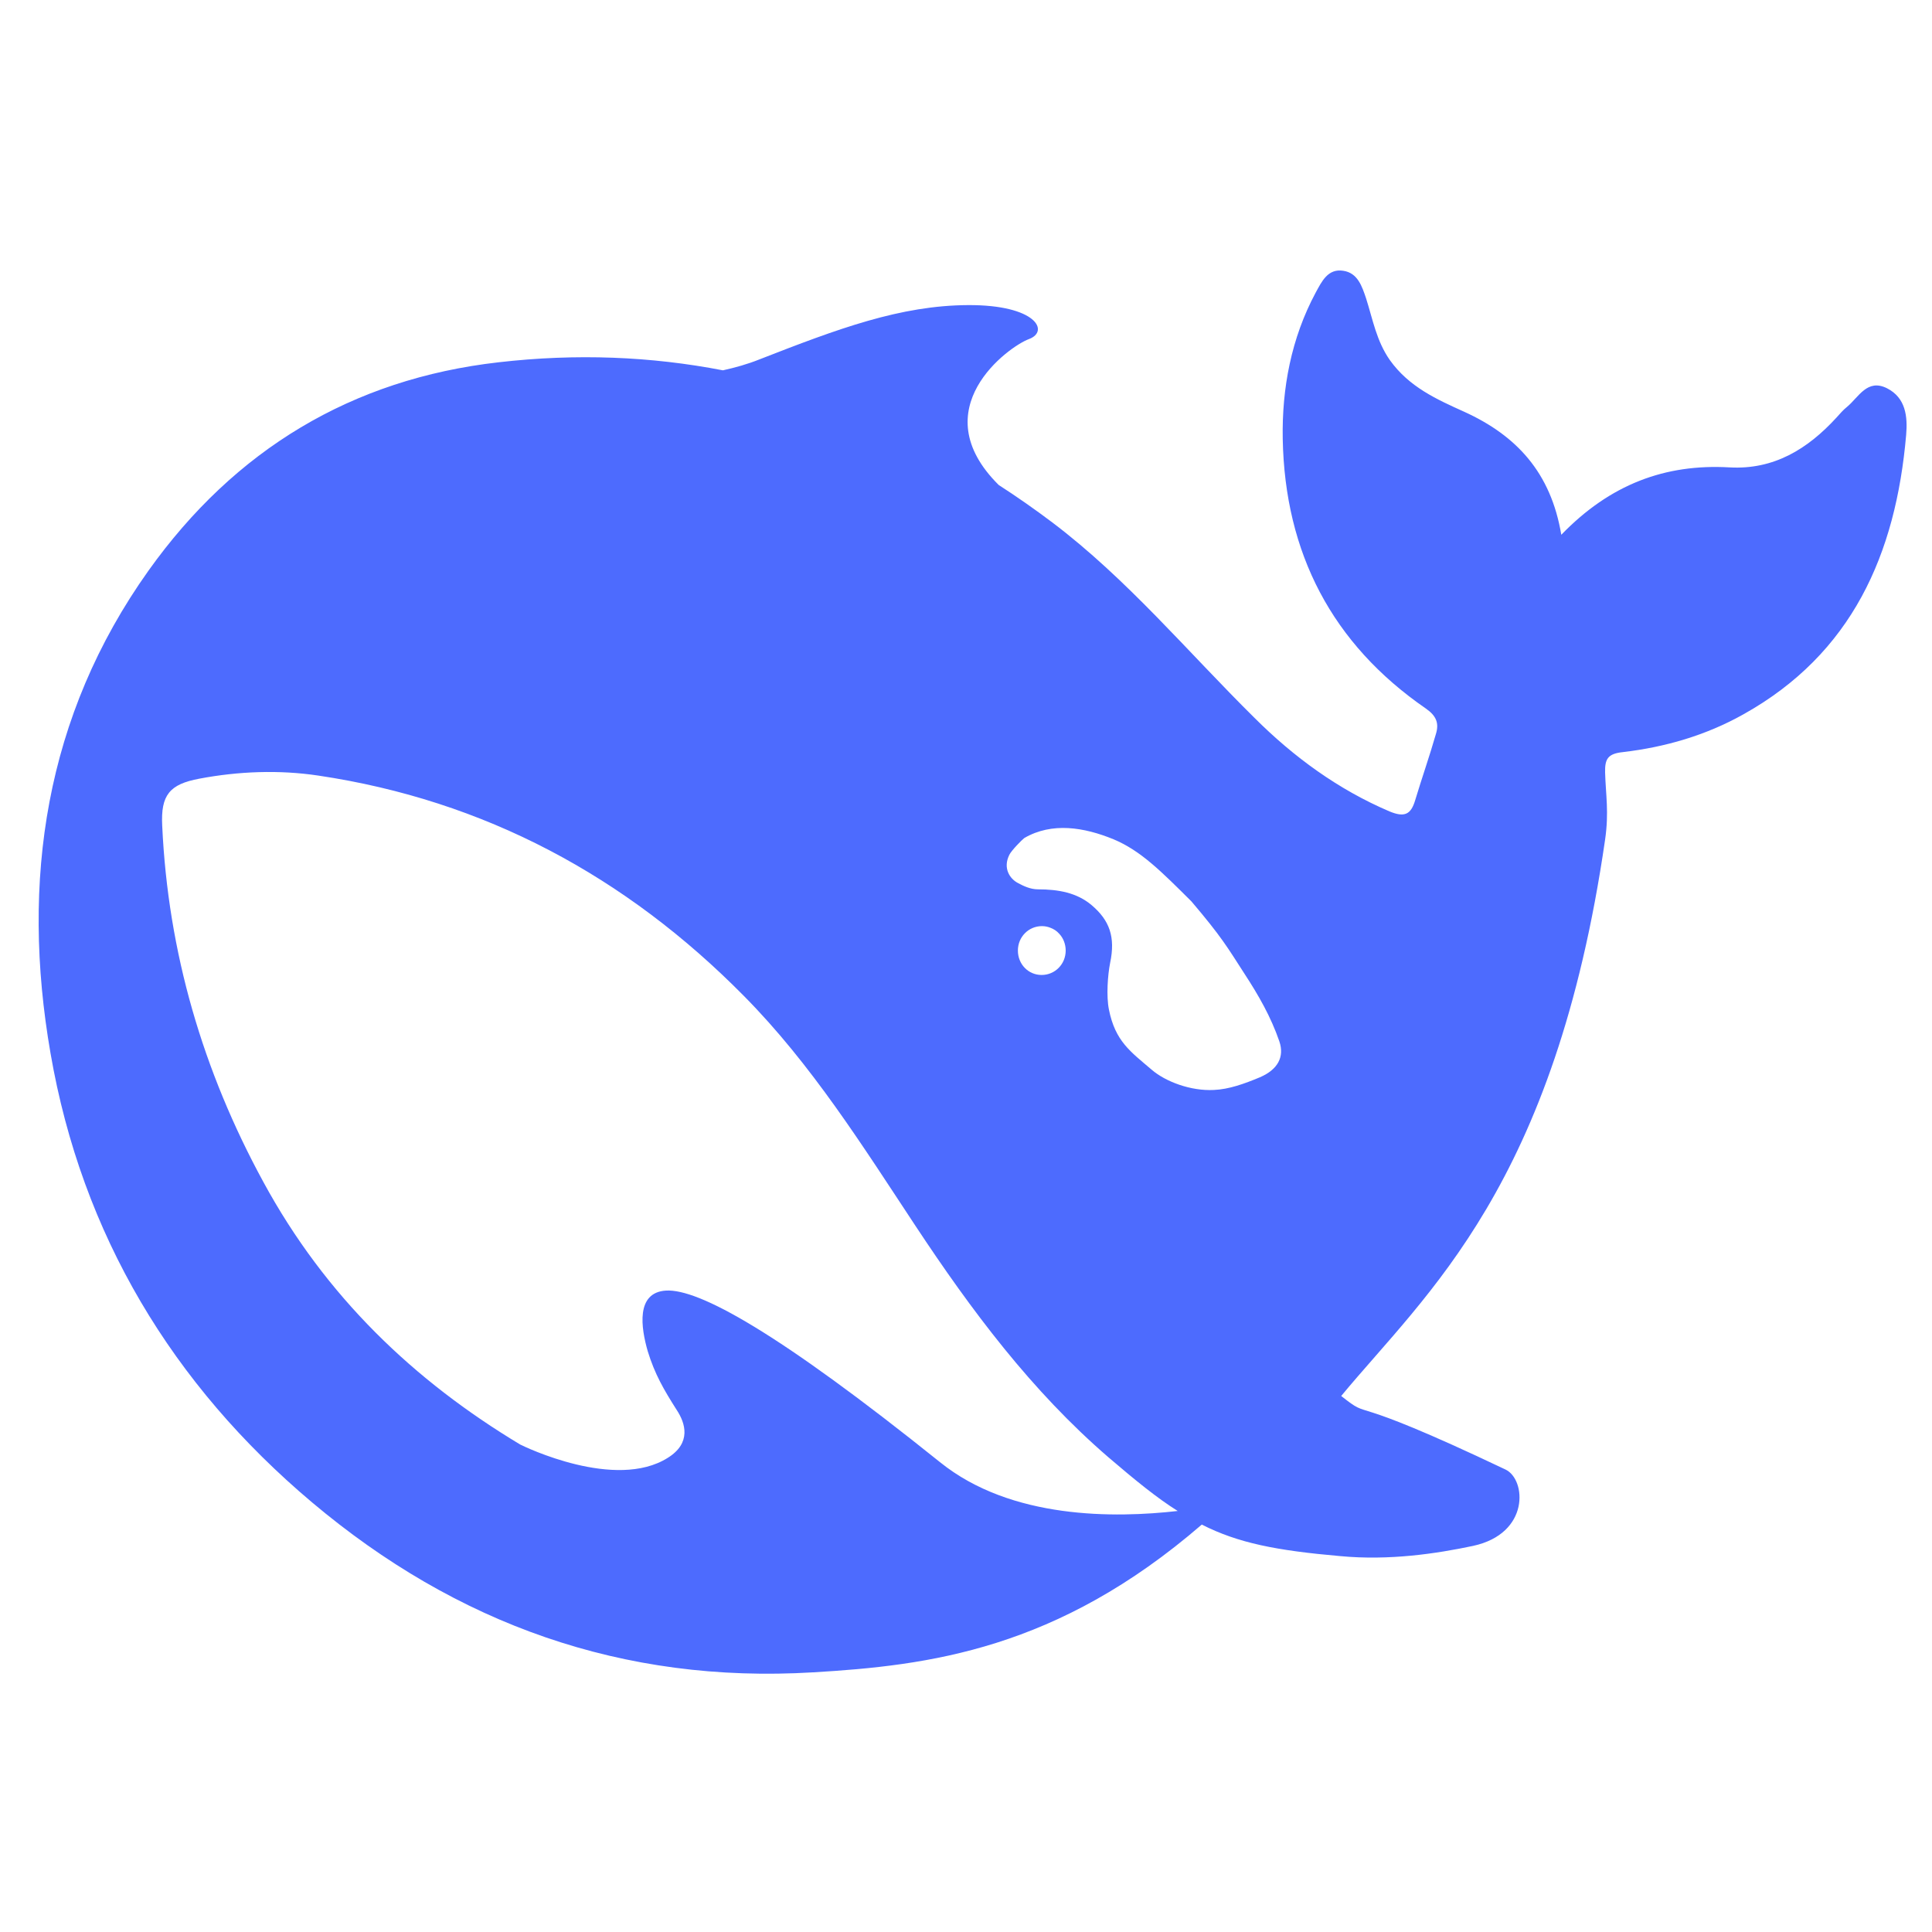
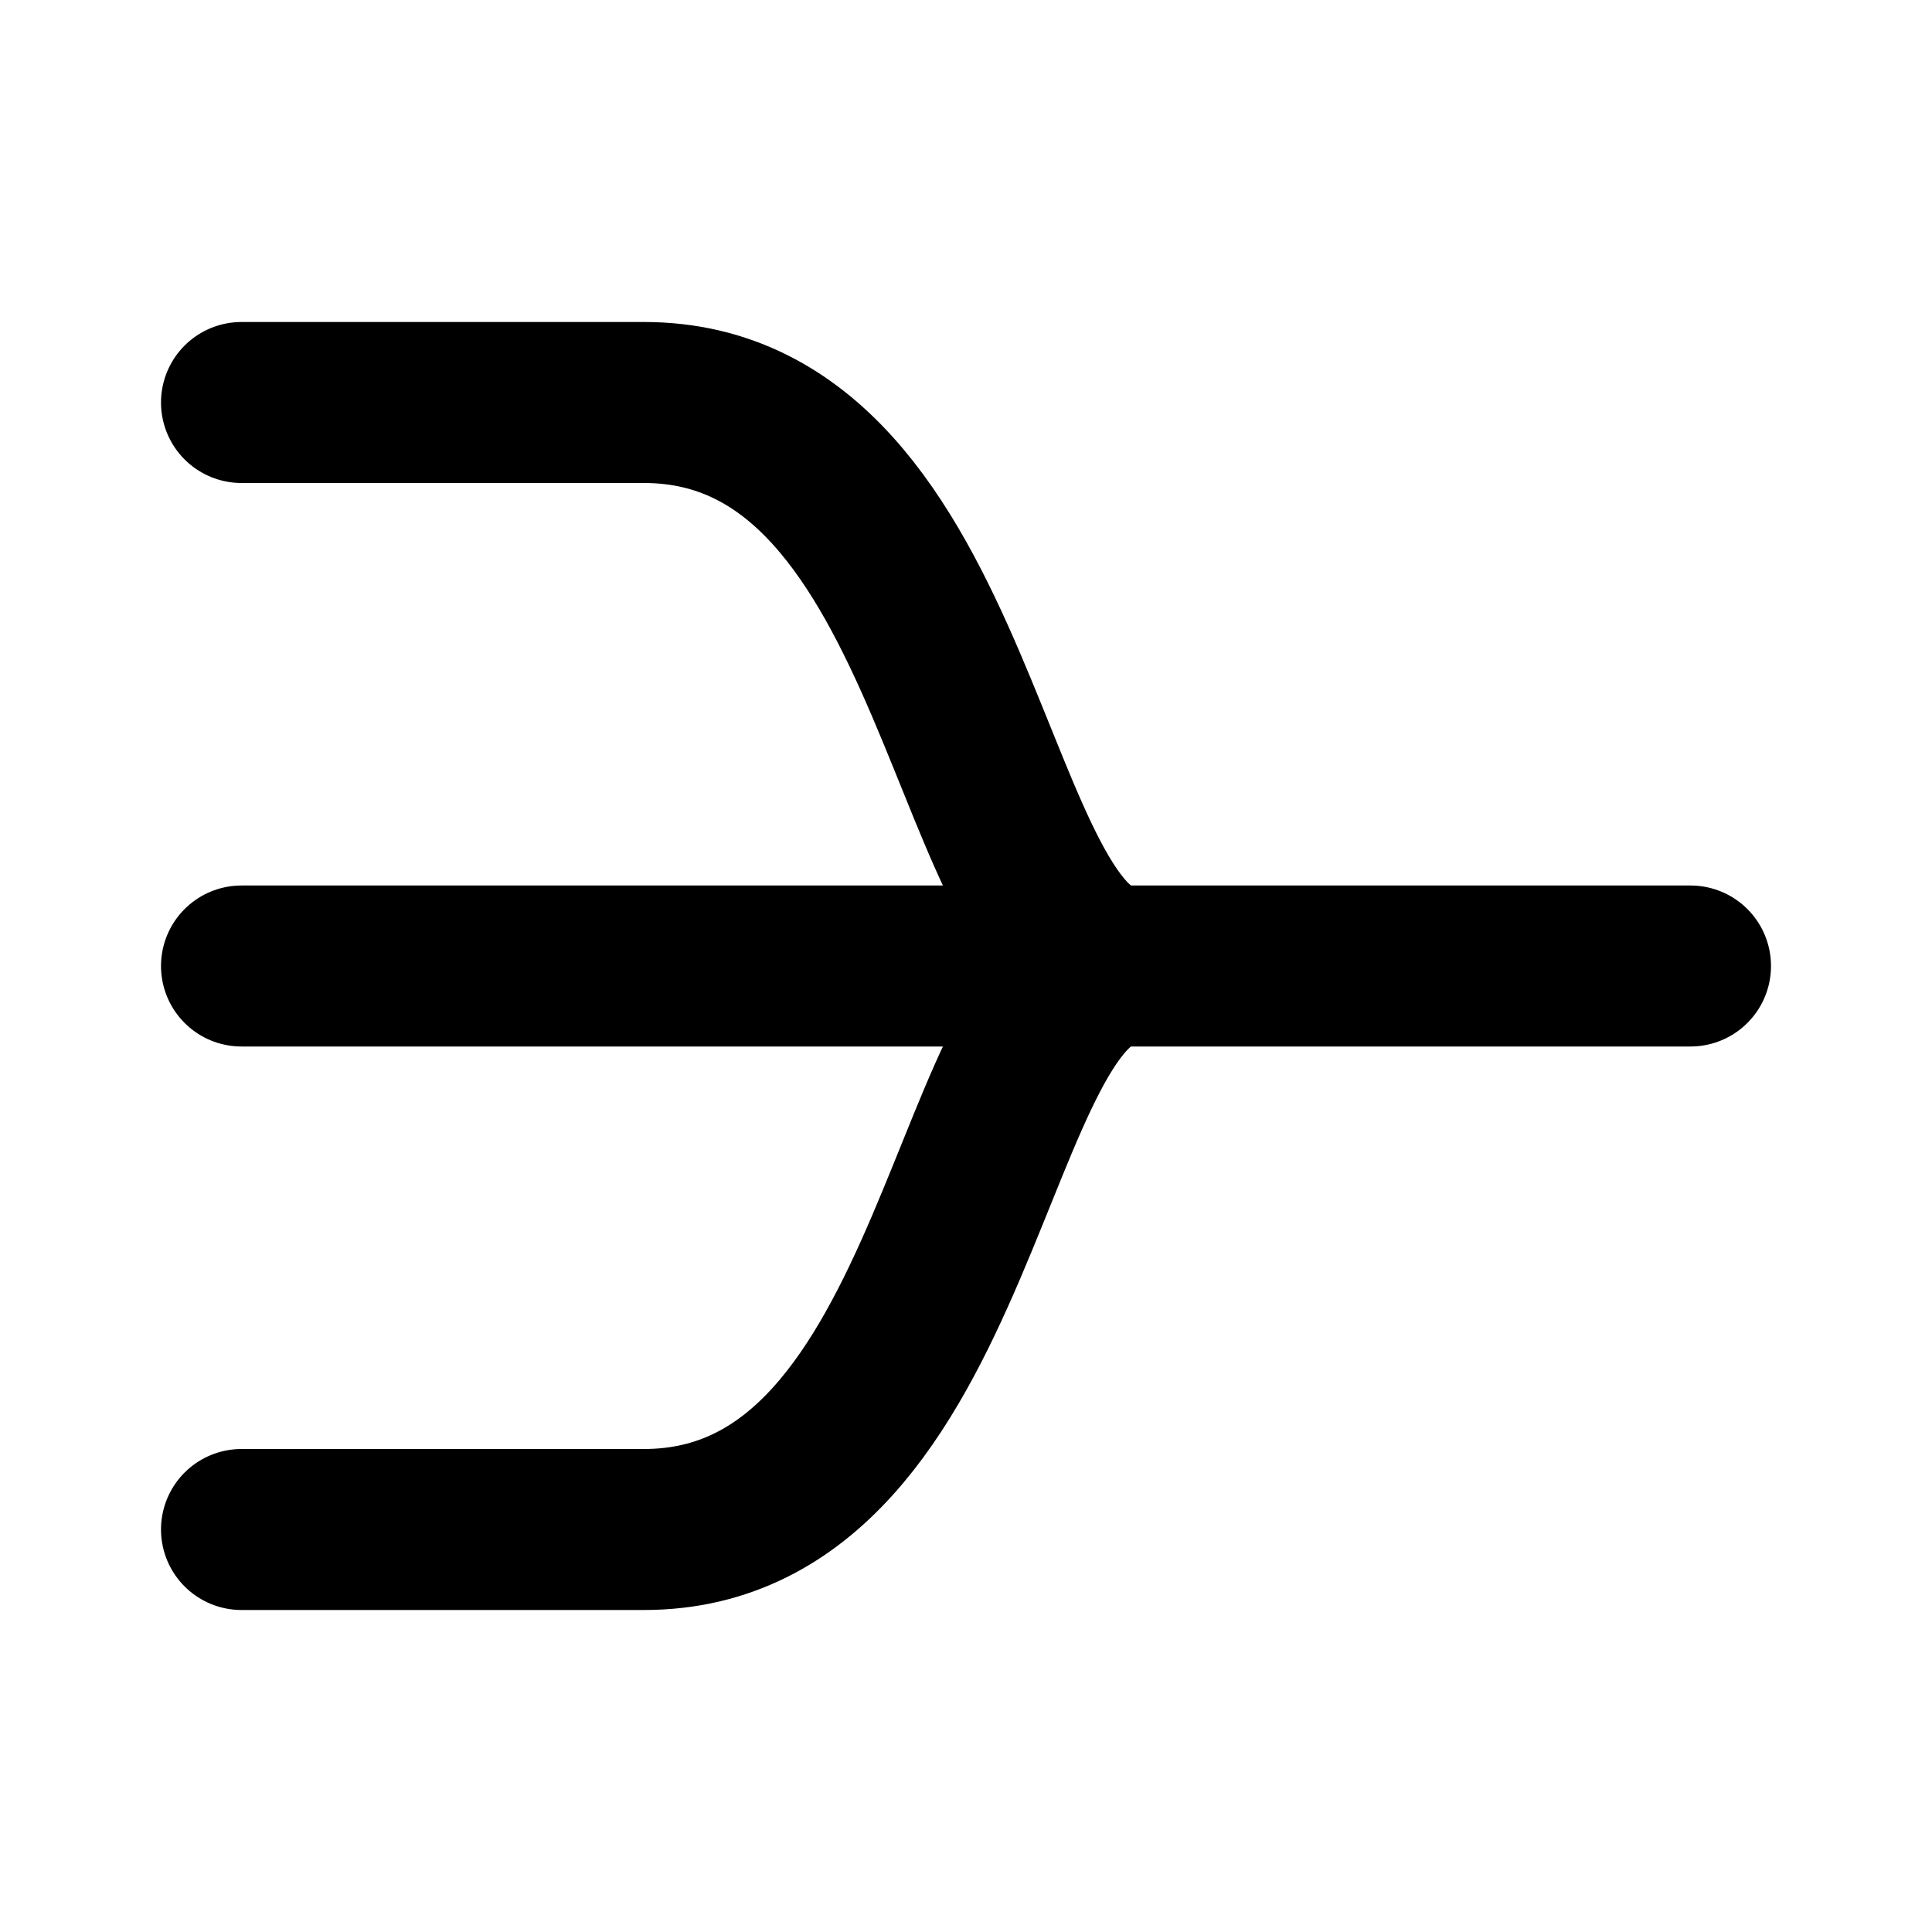
- <svg xmlns="http://www.w3.org/2000/svg" viewBox="0 0 50 50">
-   <path d="M48.835 10.048C48.323 9.792 48.102 10.28 47.803 10.528C47.701 10.608 47.614 10.712 47.527 10.808C46.779 11.624 45.905 12.16 44.762 12.096C43.092 12 41.666 12.536 40.406 13.84C40.138 12.232 39.248 11.272 37.893 10.656C37.184 10.336 36.467 10.016 35.97 9.32C35.623 8.824 35.529 8.272 35.356 7.728C35.246 7.4 35.135 7.064 34.765 7.008C34.363 6.944 34.206 7.288 34.048 7.576C33.418 8.752 33.173 10.048 33.197 11.36C33.252 14.312 34.474 16.664 36.9 18.336C37.176 18.528 37.247 18.72 37.16 19C36.995 19.576 36.797 20.136 36.624 20.712C36.514 21.08 36.349 21.16 35.962 21C34.631 20.432 33.481 19.592 32.464 18.576C30.739 16.872 29.179 14.992 27.233 13.52C26.776 13.176 26.319 12.856 25.847 12.552C23.862 10.584 26.107 8.968 26.627 8.776C27.17 8.576 26.816 7.888 25.059 7.896C23.302 7.904 21.695 8.504 19.647 9.304C19.348 9.424 19.032 9.512 18.709 9.584C16.85 9.224 14.92 9.144 12.903 9.376C9.106 9.808 6.073 11.64 3.843 14.768C1.165 18.528 0.534 22.8 1.307 27.256C2.118 31.952 4.466 35.84 8.074 38.88C11.816 42.032 16.125 43.576 21.041 43.28C24.027 43.104 27.352 42.696 31.102 39.456C32.047 39.936 33.04 40.128 34.686 40.272C35.955 40.392 37.176 40.208 38.121 40.008C39.602 39.688 39.499 38.288 38.964 38.032C34.623 35.968 35.576 36.808 34.71 36.128C36.916 33.464 40.24 30.696 41.54 21.728C41.643 21.016 41.556 20.568 41.54 19.992C41.532 19.64 41.611 19.504 42.005 19.464C43.092 19.336 44.148 19.032 45.117 18.488C47.929 16.92 49.064 14.344 49.331 11.256C49.371 10.784 49.324 10.296 48.835 10.048ZM24.326 37.84C20.12 34.464 18.079 33.352 17.236 33.4C16.448 33.448 16.59 34.368 16.763 34.968C16.944 35.56 17.181 35.968 17.512 36.488C17.74 36.832 17.898 37.344 17.283 37.728C15.928 38.584 13.573 37.44 13.462 37.384C10.721 35.736 8.428 33.56 6.813 30.584C5.253 27.72 4.348 24.648 4.198 21.368C4.158 20.576 4.387 20.296 5.159 20.152C6.175 19.96 7.223 19.92 8.239 20.072C12.533 20.712 16.189 22.672 19.253 25.776C21.002 27.544 22.325 29.656 23.689 31.72C25.138 33.912 26.698 36 28.683 37.712C29.384 38.312 29.943 38.768 30.479 39.104C28.864 39.288 26.17 39.328 24.326 37.84ZM26.343 24.6C26.343 24.248 26.619 23.968 26.966 23.968C27.044 23.968 27.115 23.984 27.178 24.008C27.265 24.04 27.344 24.088 27.407 24.16C27.517 24.272 27.58 24.432 27.58 24.6C27.58 24.952 27.304 25.232 26.957 25.232C26.611 25.232 26.343 24.952 26.343 24.6ZM32.606 27.88C32.205 28.048 31.803 28.192 31.416 28.208C30.818 28.24 30.164 27.992 29.81 27.688C29.258 27.216 28.864 26.952 28.699 26.128C28.628 25.776 28.668 25.232 28.73 24.92C28.872 24.248 28.714 23.816 28.25 23.424C27.872 23.104 27.391 23.016 26.863 23.016C26.666 23.016 26.485 22.928 26.351 22.856C26.13 22.744 25.949 22.464 26.123 22.12C26.178 22.008 26.446 21.736 26.509 21.688C27.226 21.272 28.053 21.408 28.817 21.72C29.526 22.016 30.061 22.56 30.834 23.328C31.622 24.256 31.763 24.512 32.212 25.208C32.567 25.752 32.89 26.312 33.11 26.952C33.245 27.352 33.071 27.68 32.606 27.88Z" fill="#4D6BFE" />
+ <svg xmlns="http://www.w3.org/2000/svg" viewBox="0 0 24 24" fill="none" stroke="currentColor" stroke-width="2" stroke-linecap="round" stroke-linejoin="round">
+   <path d="M3 5h5c4 0 4 7 6 7" />
+   <path d="M3 12h18" />
+   <path d="M3 19h5c4 0 4-7 6-7" />
</svg>
